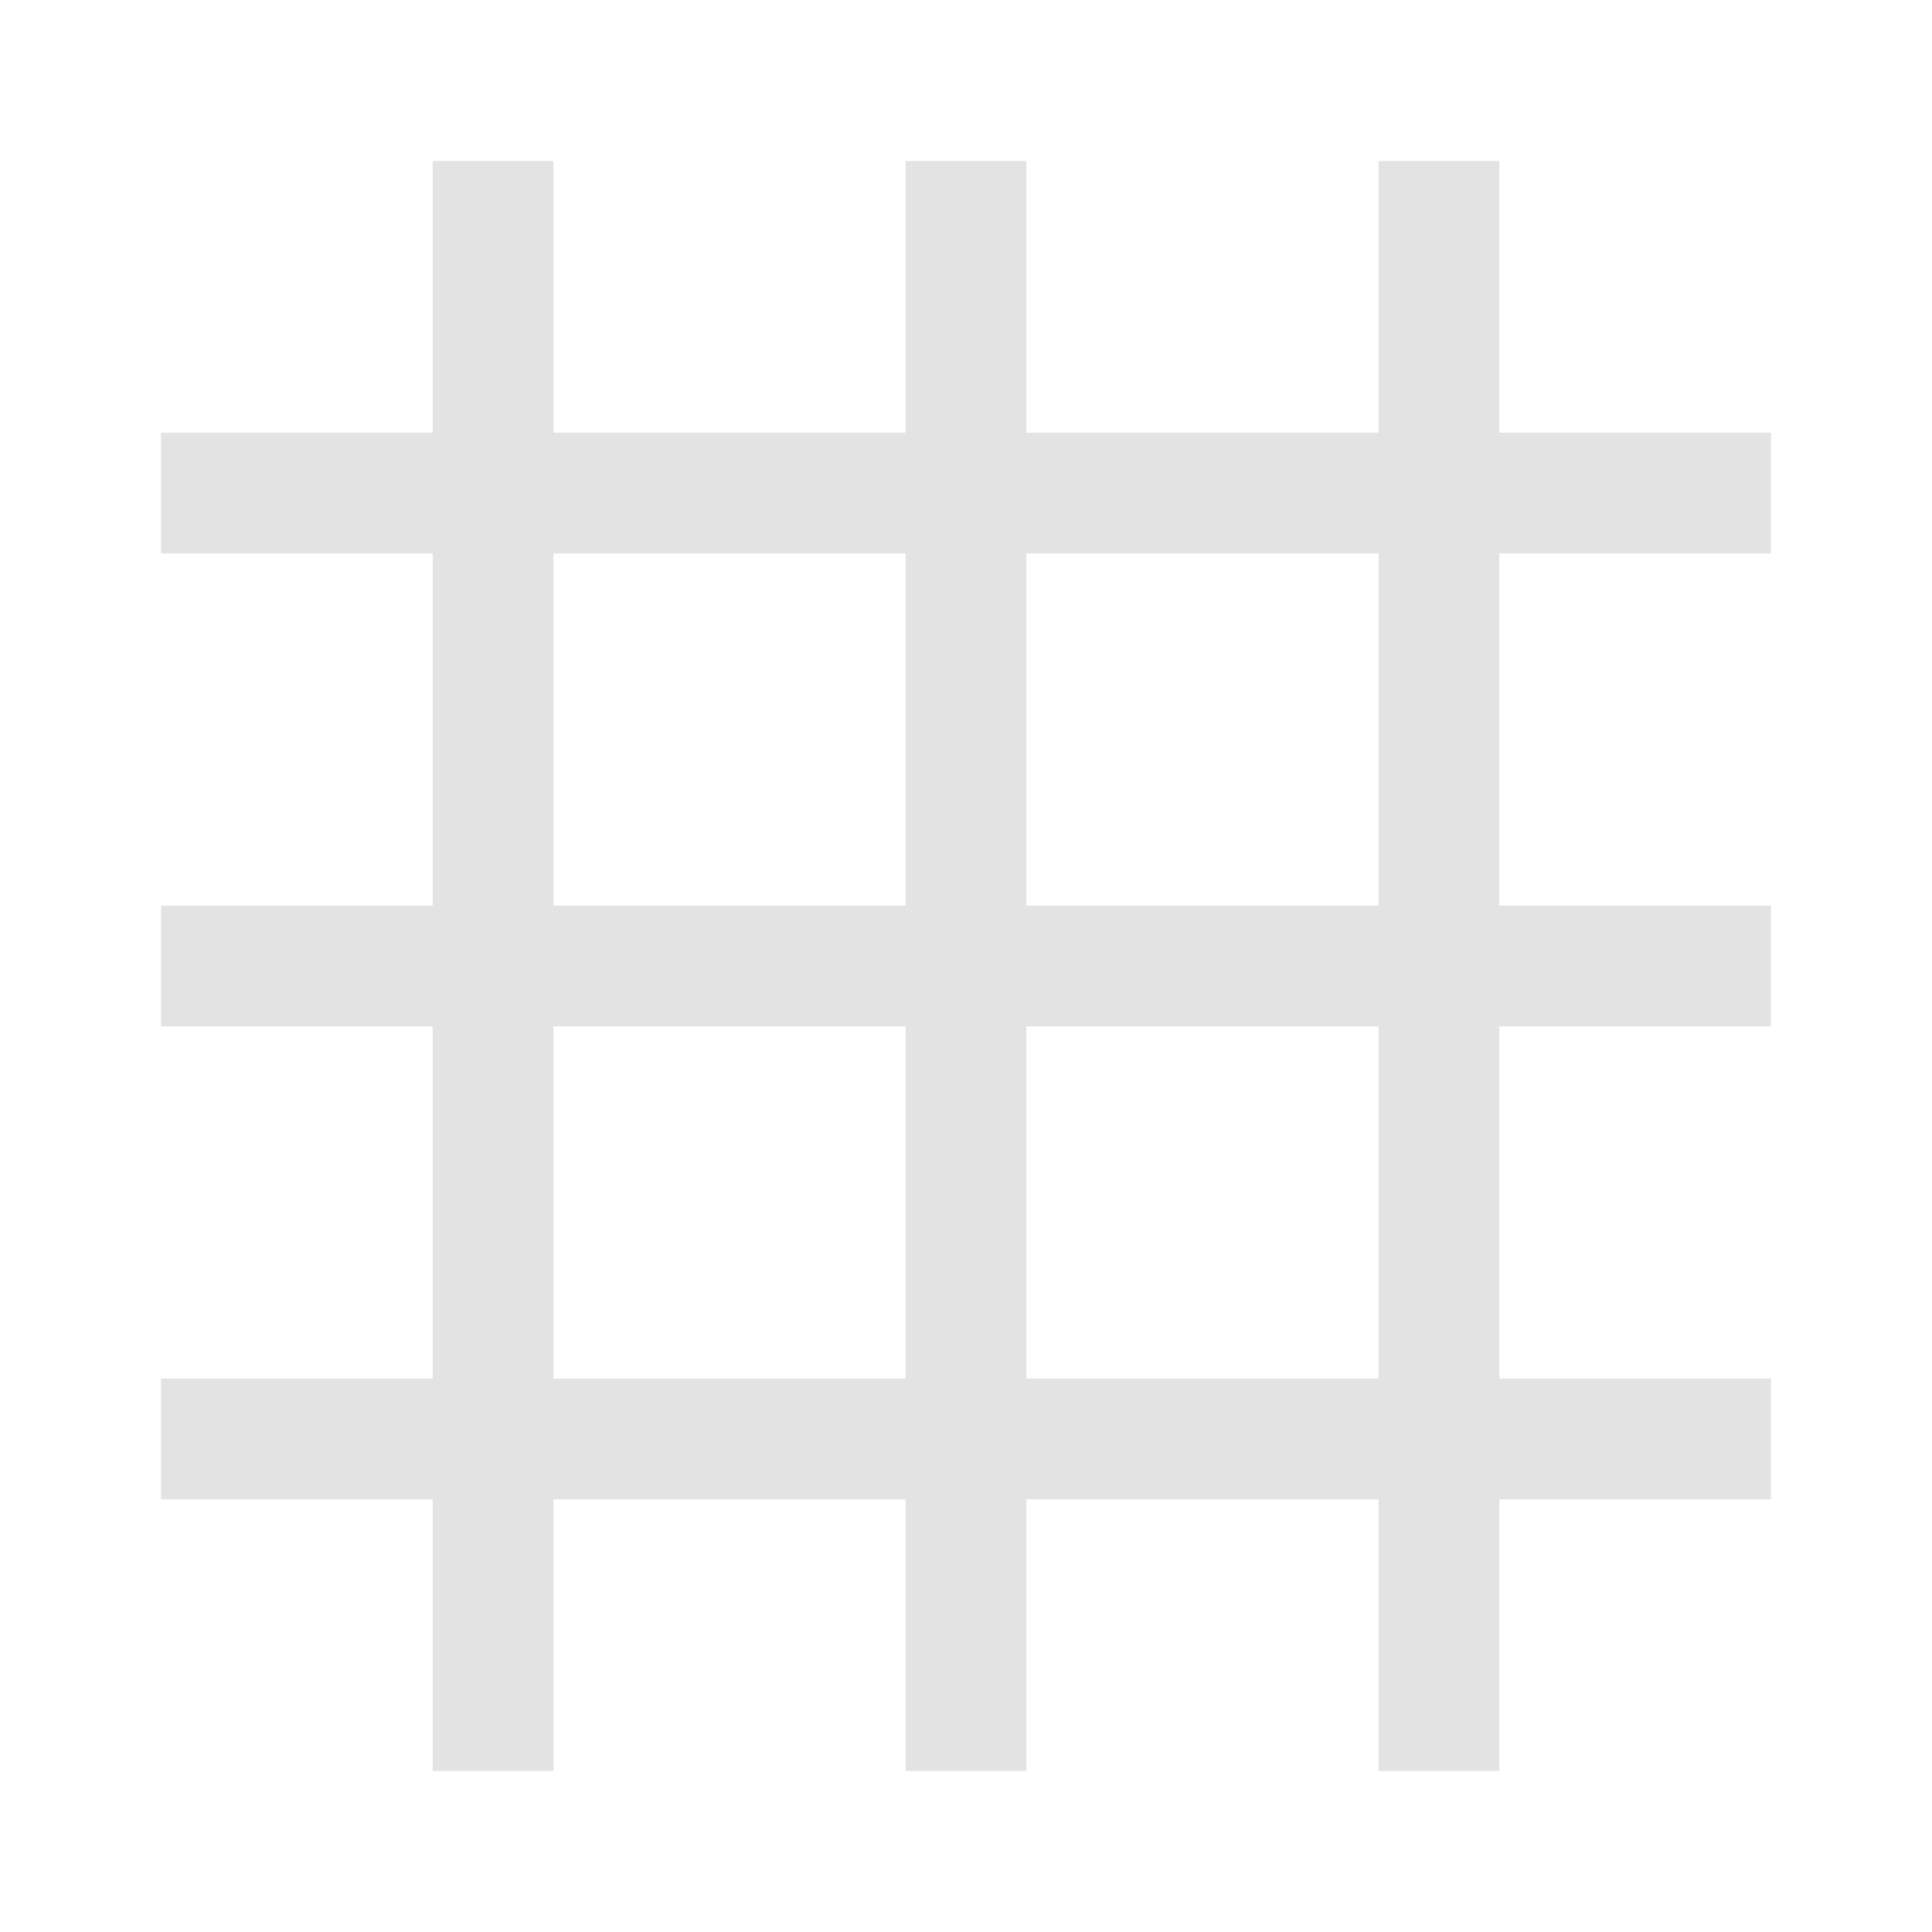
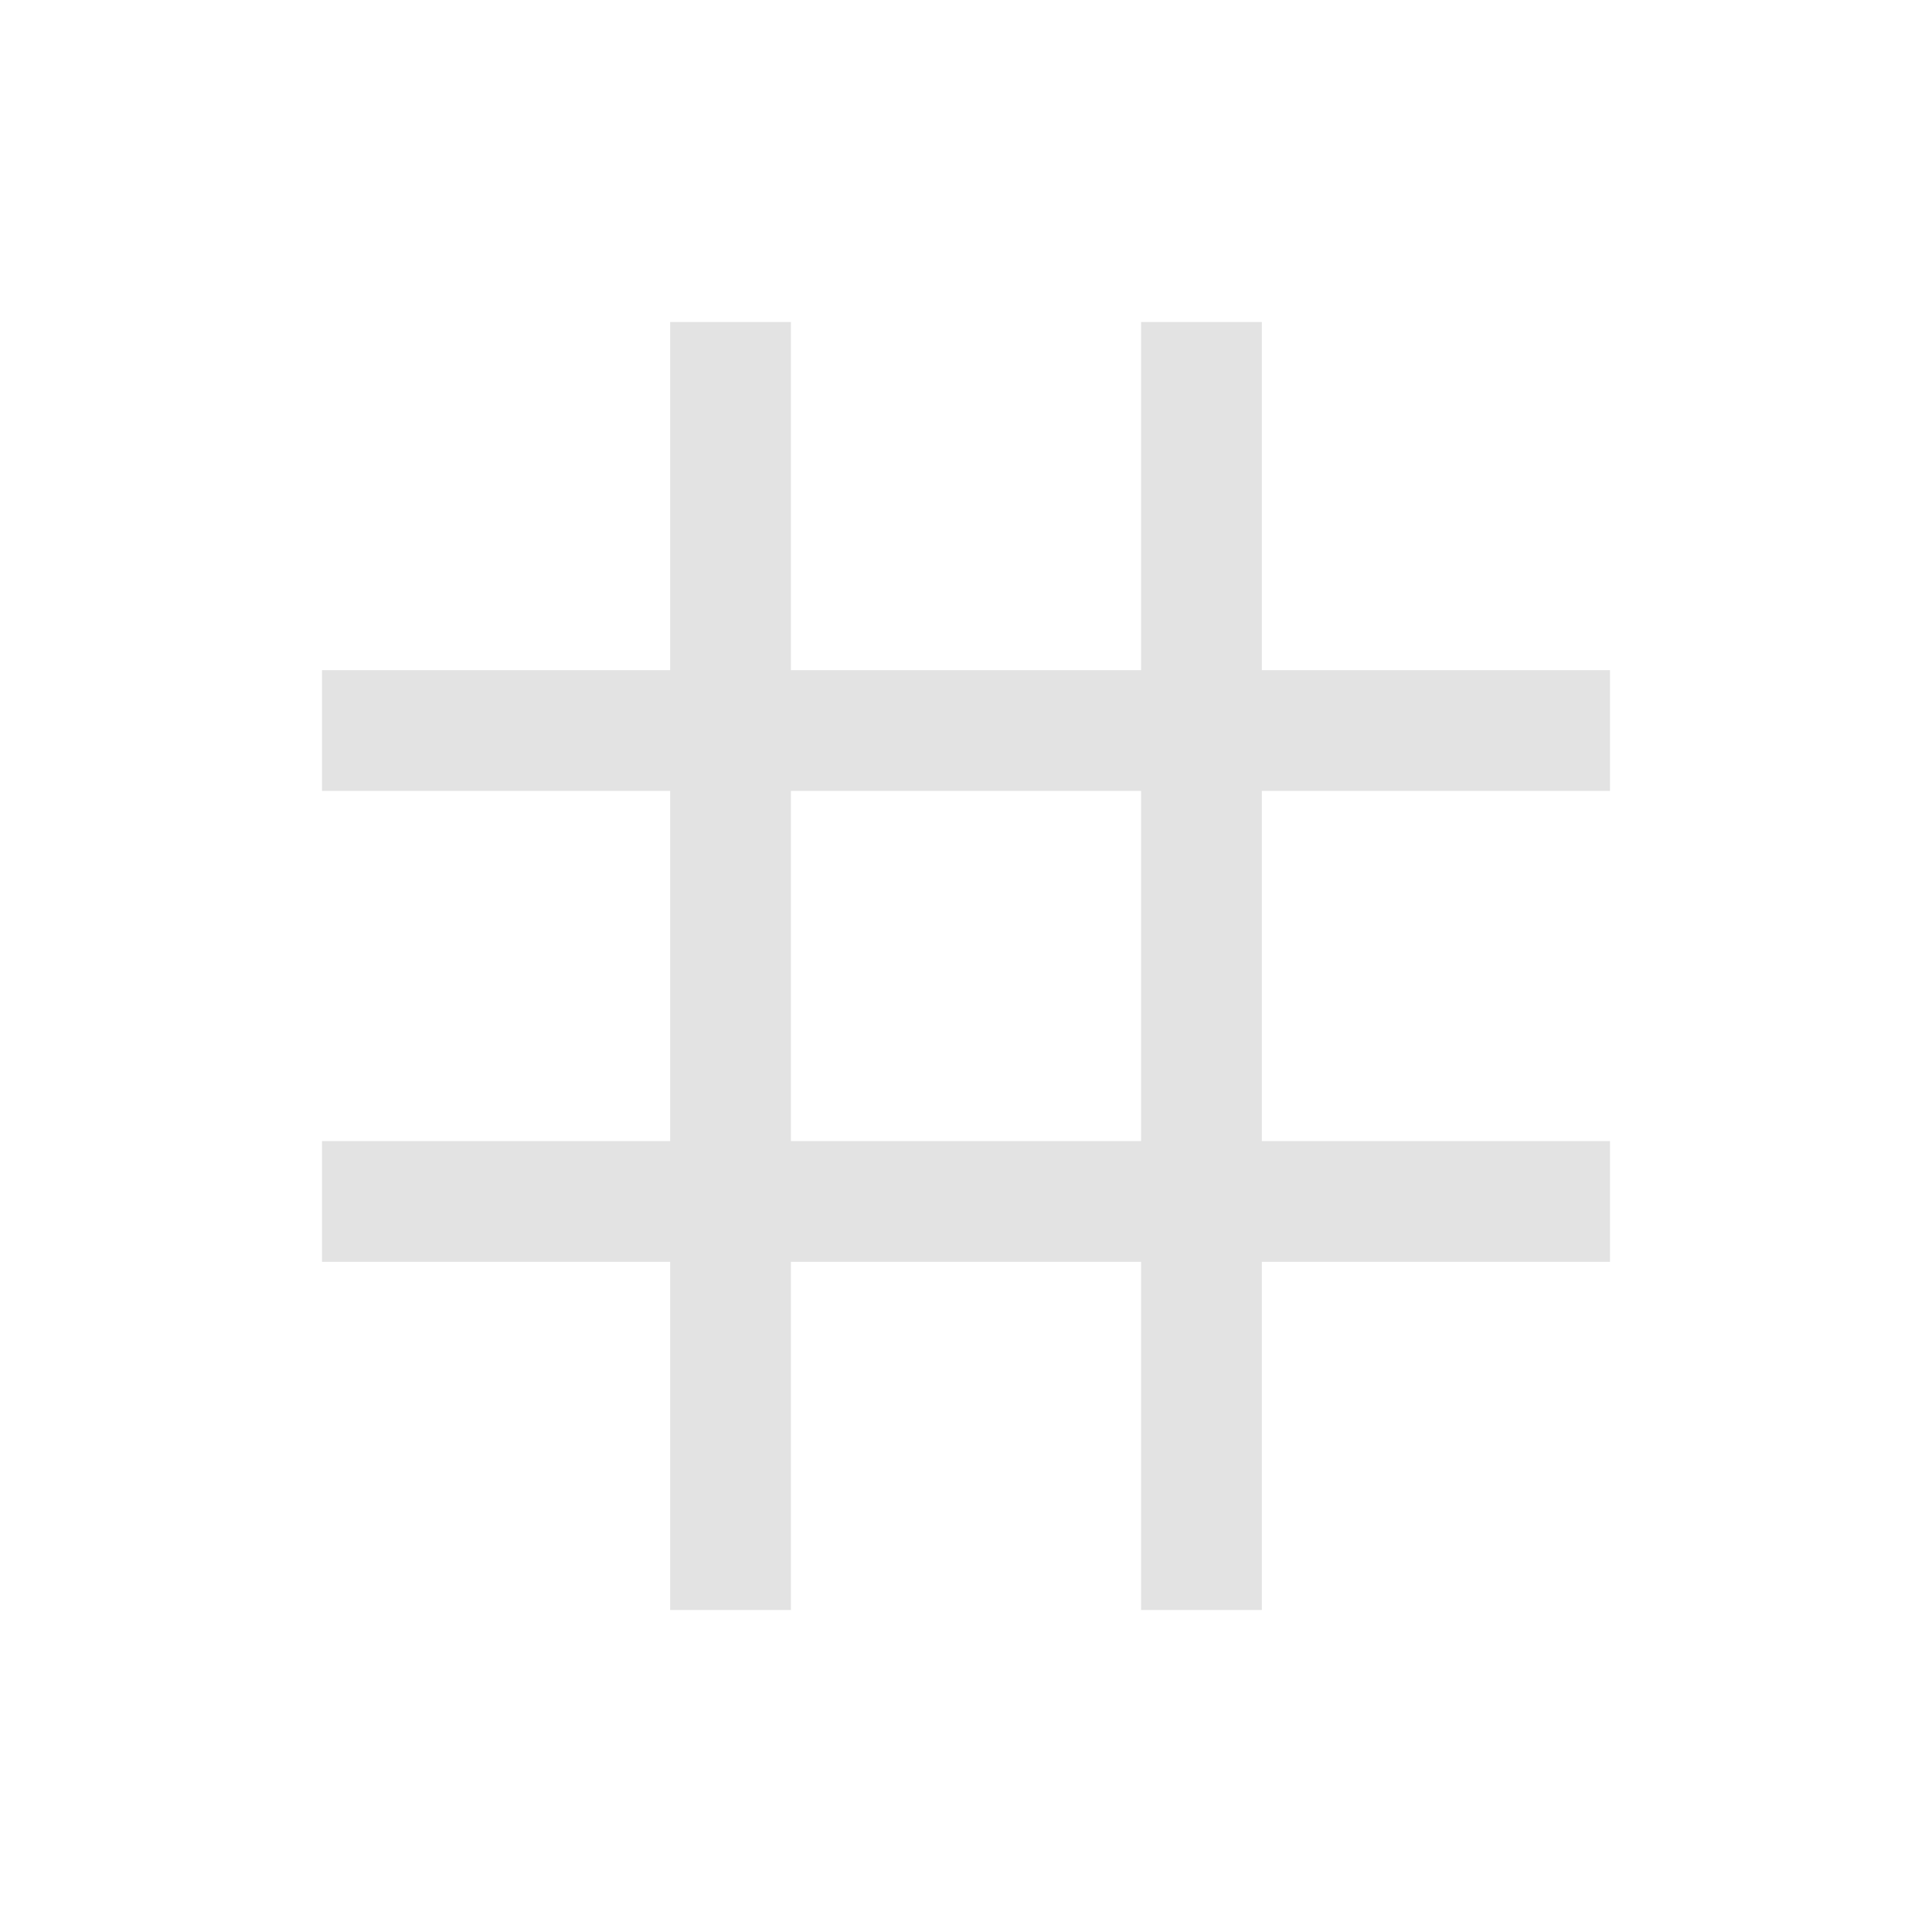
<svg xmlns="http://www.w3.org/2000/svg" height="48px" viewBox="0 -960 960 960" width="48px" fill="#e3e3e3">
-   <path d="M215-80v-135H80v-60h135v-175H80v-60h135v-175H80v-60h135v-135h60v135h175v-135h60v135h175v-135h60v135h135v60H745v175h135v60H745v175h135v60H745v135h-60v-135H510v135h-60v-135H275v135h-60Zm60-195h175v-175H275v175Zm235 0h175v-175H510v175ZM275-510h175v-175H275v175Zm235 0h175v-175H510v175Z" />
+   <path d="M333-160v-173H160v-60h173v-174H160v-60h173v-173h60v173h174v-173h60v173h173v60H627v174h173v60H627v173h-60v-173H393v173h-60Zm60-233h174v-174H393v174Z" />
</svg>
